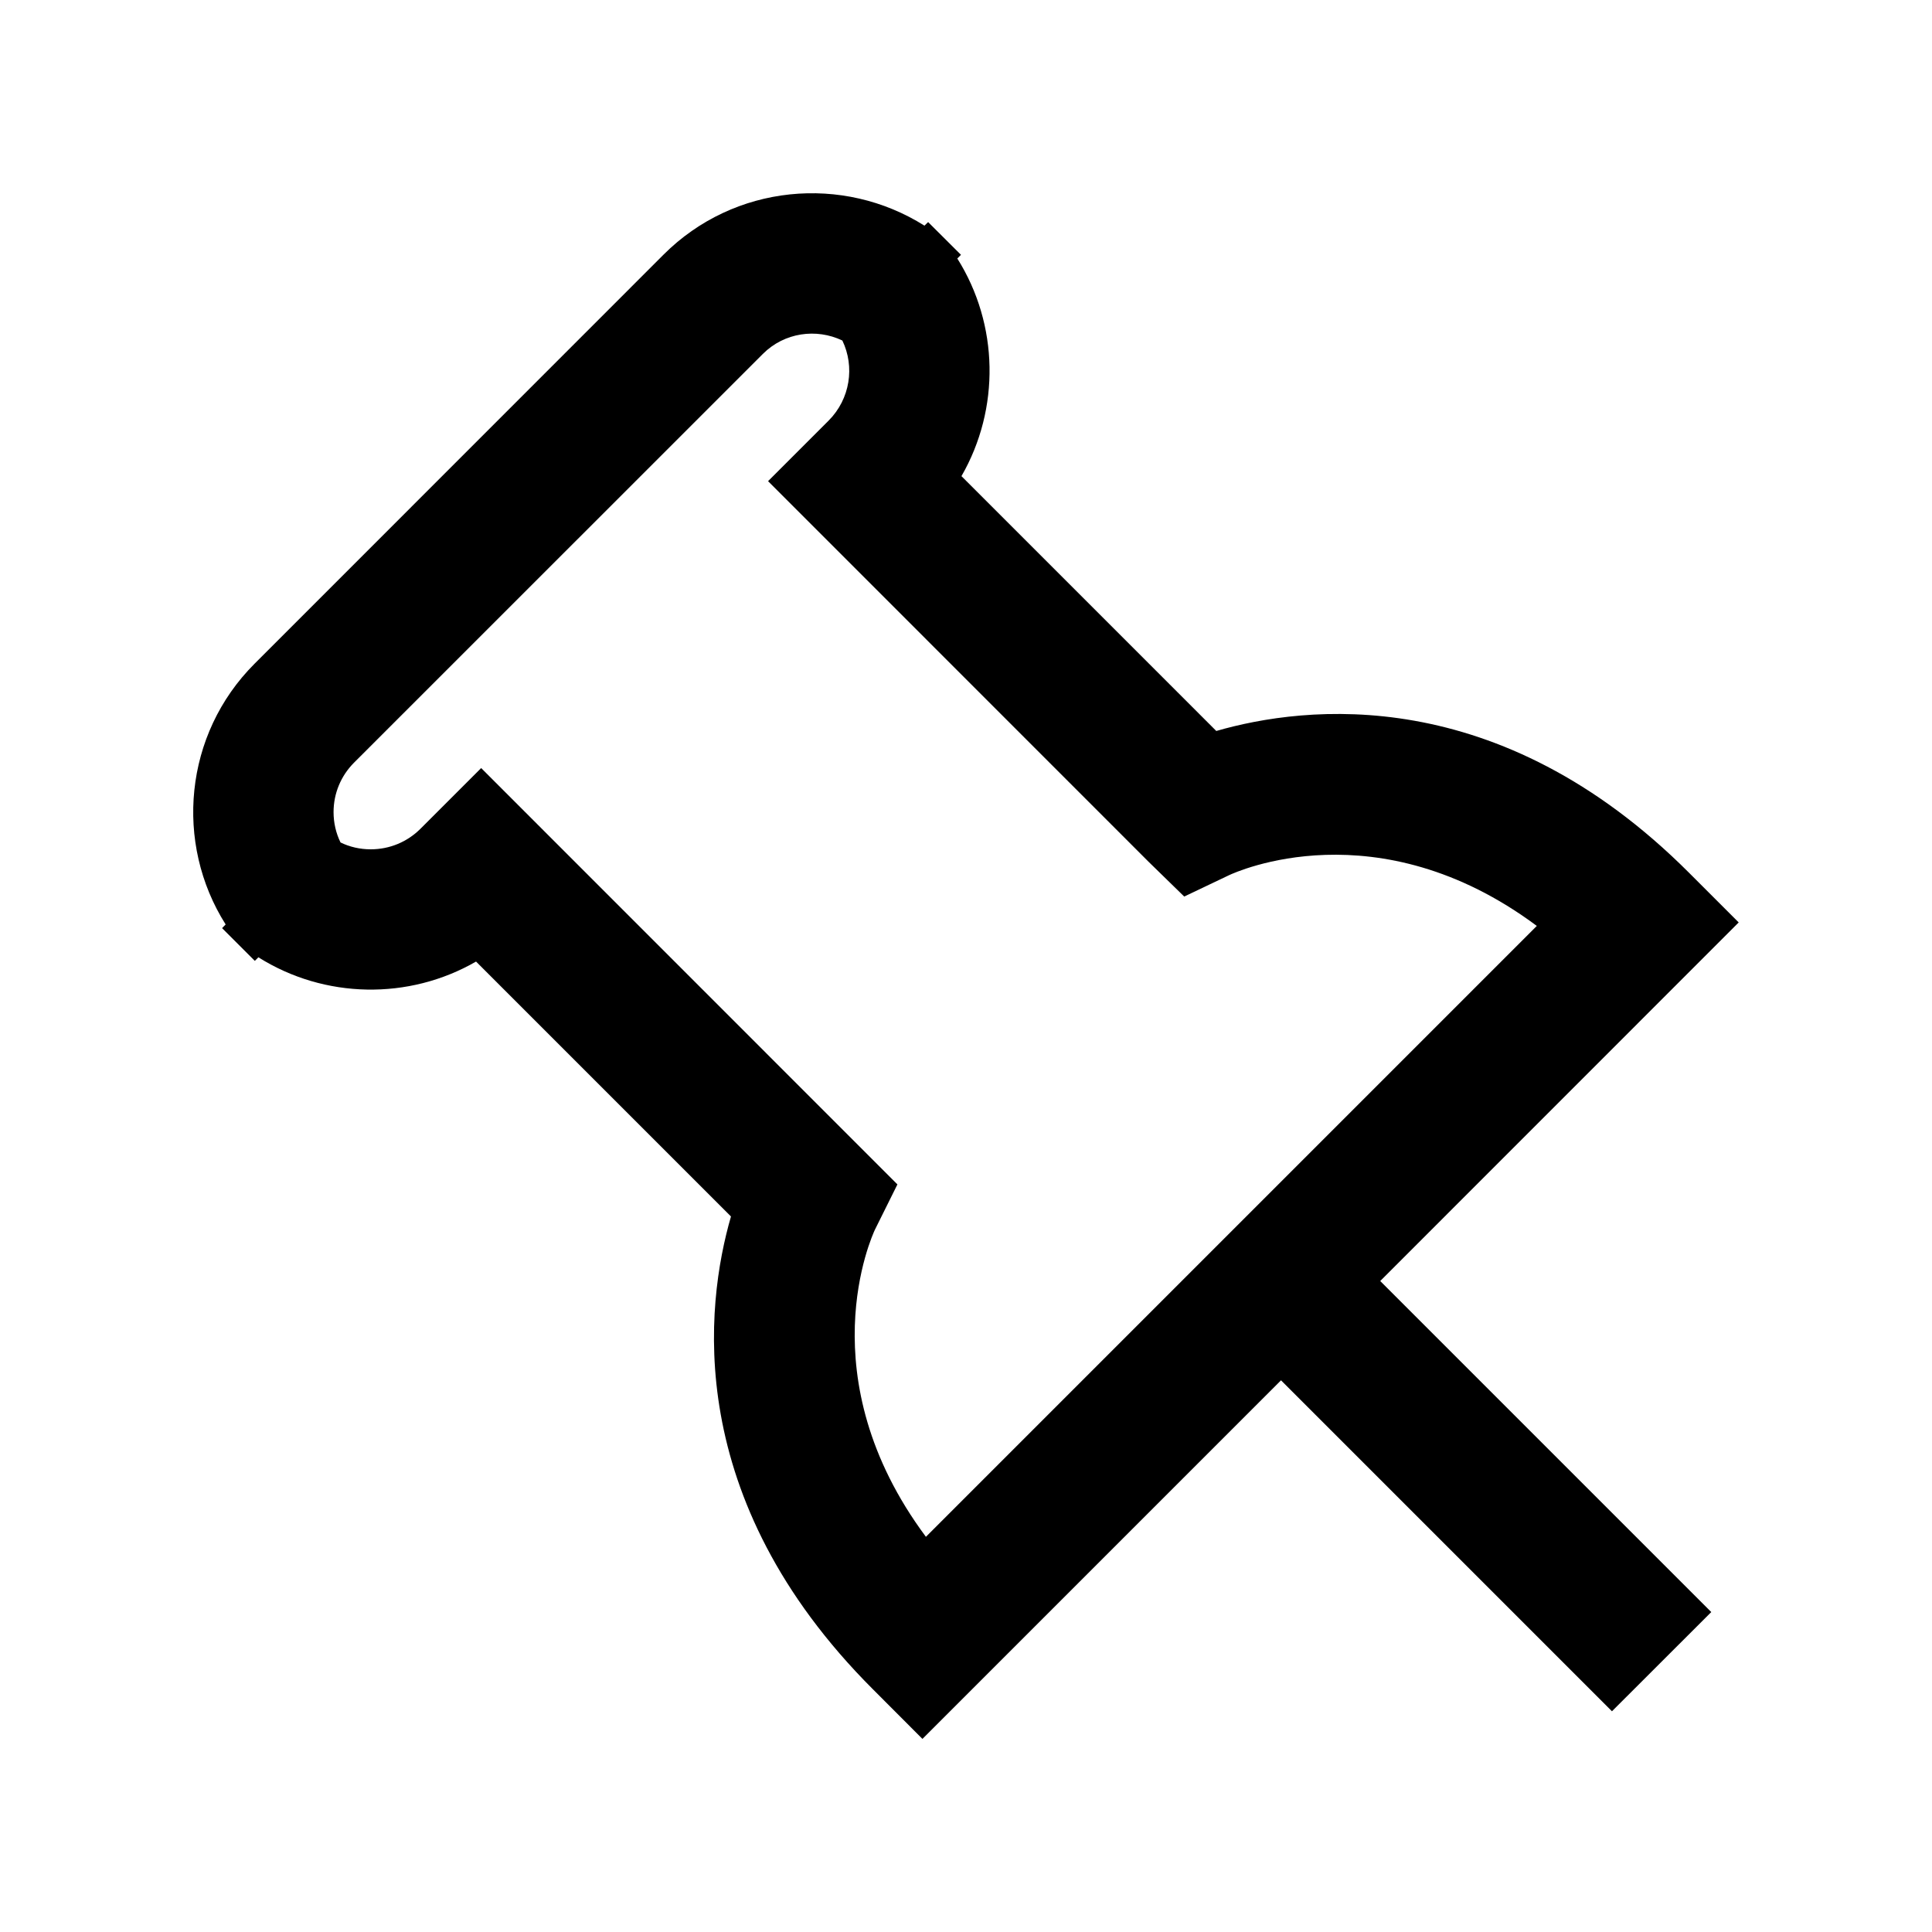
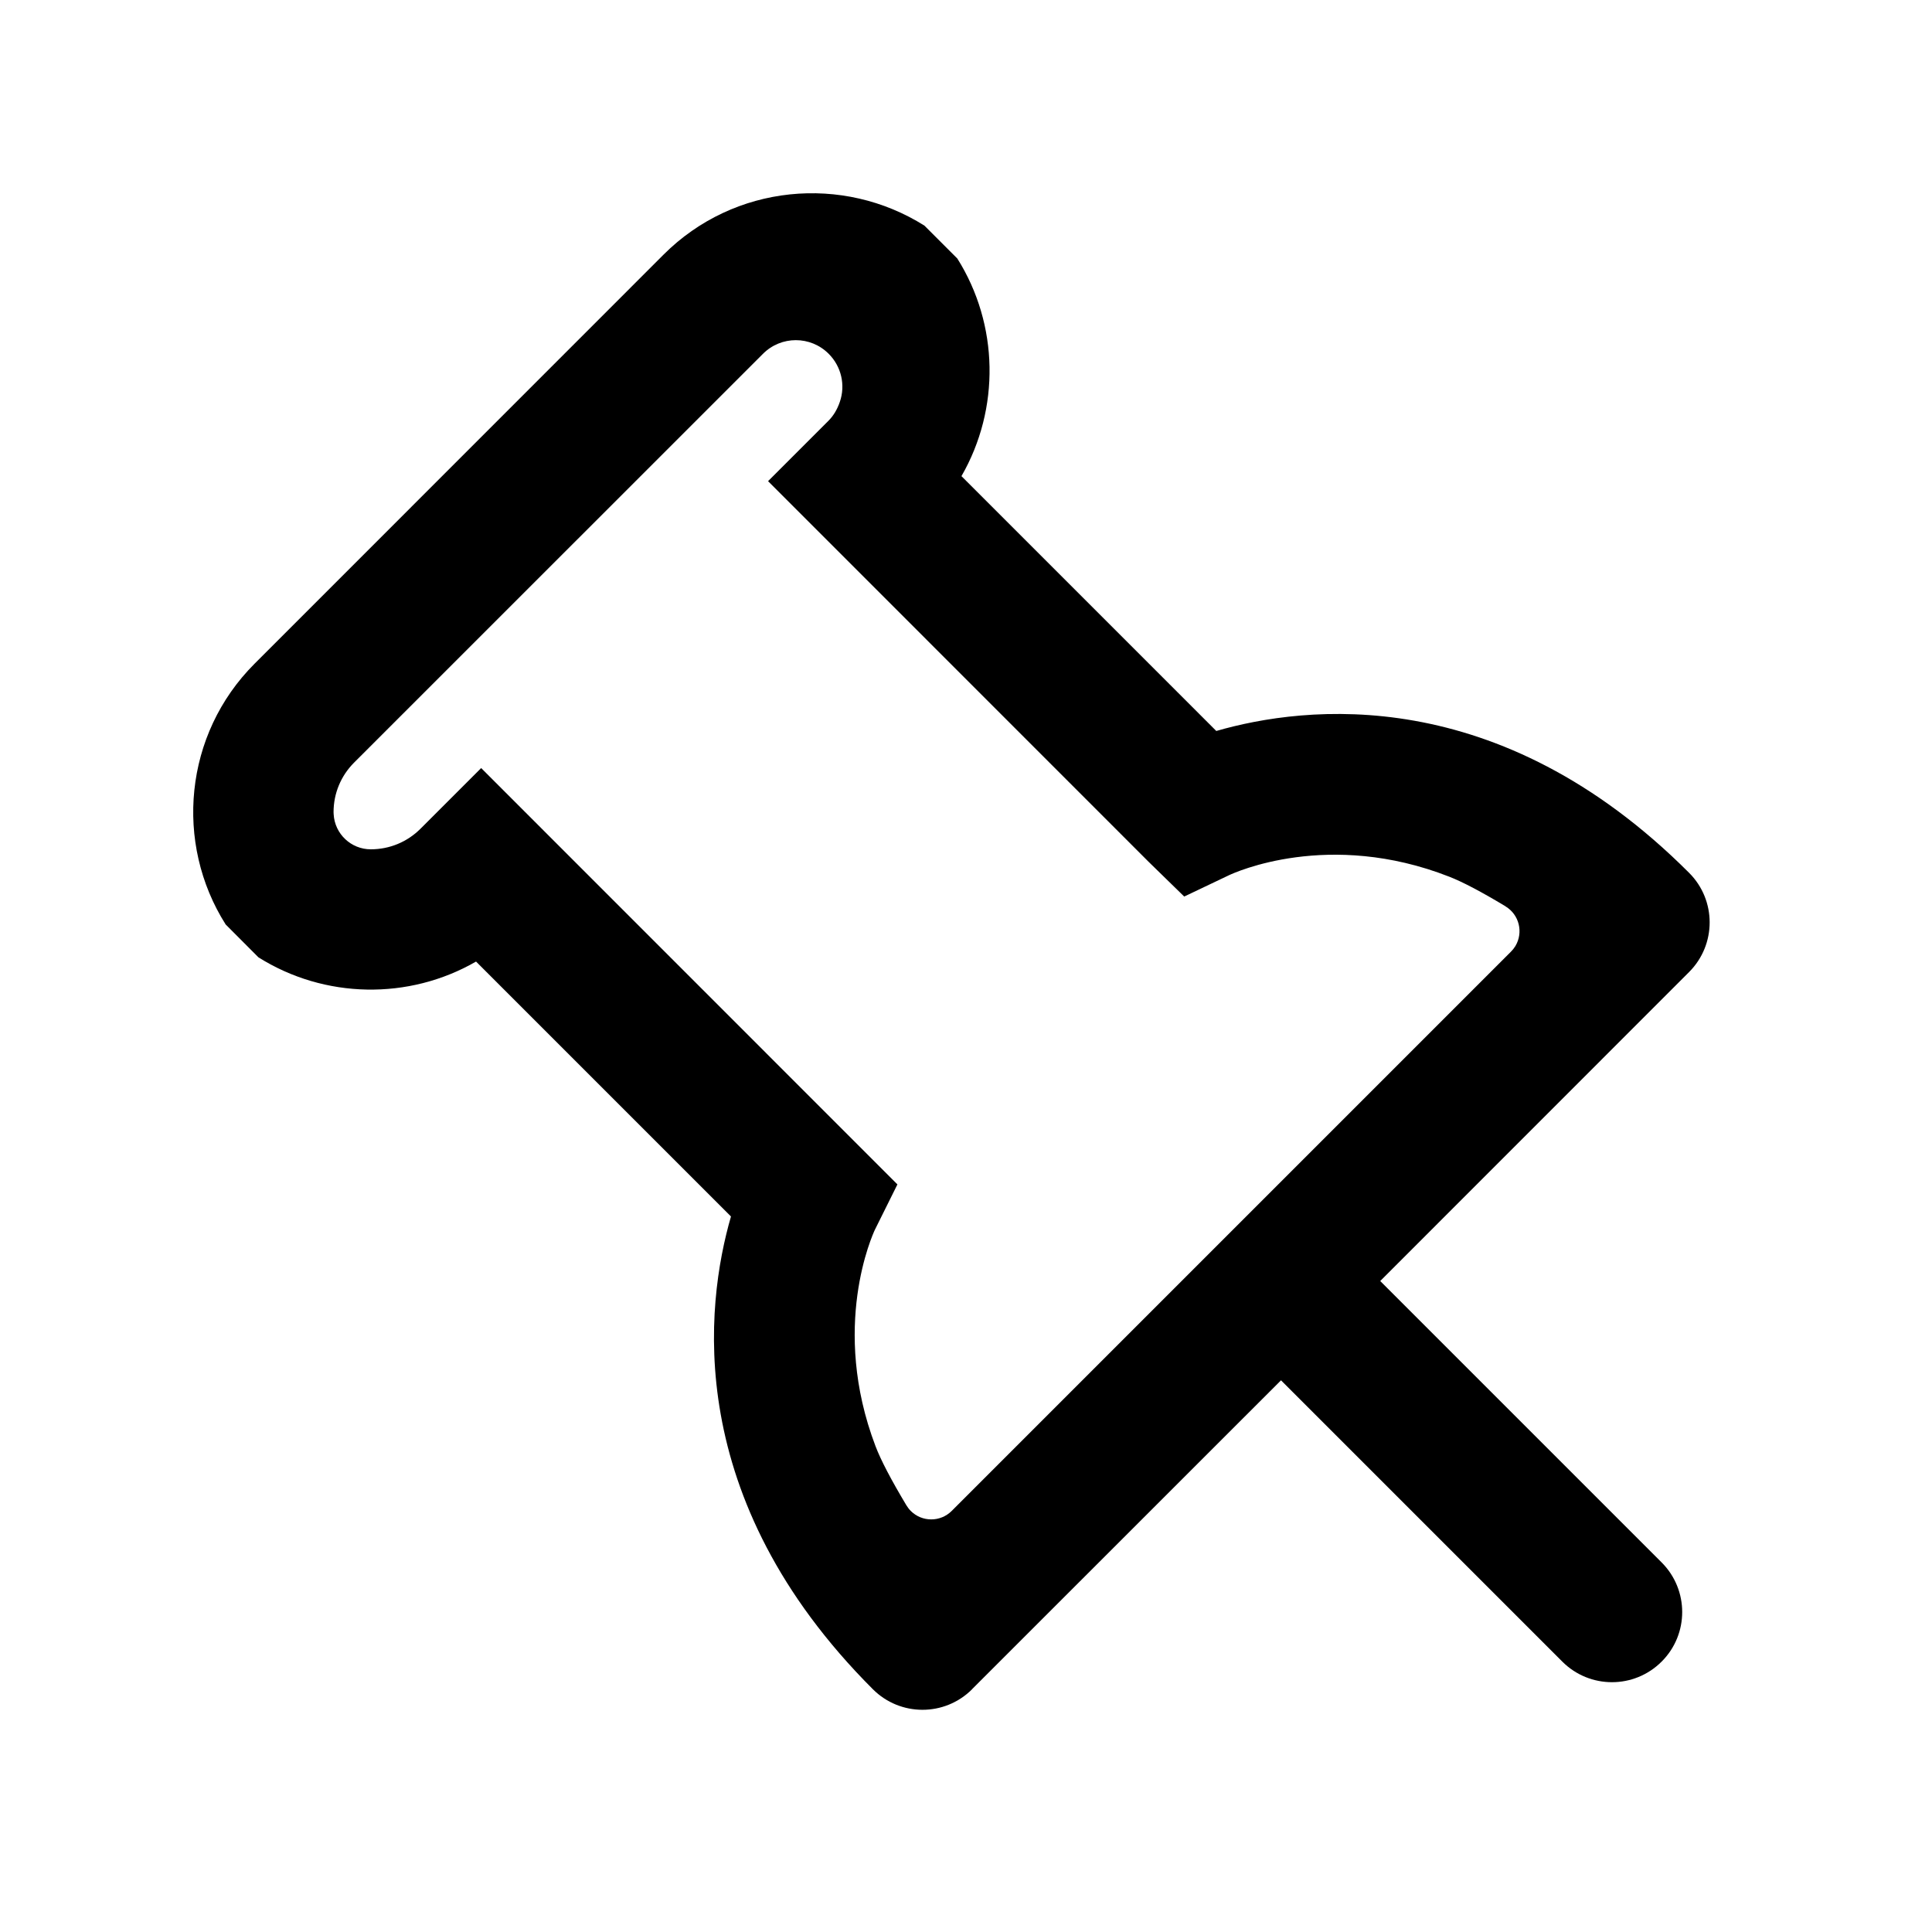
<svg id="pin" viewBox="0 0 20 20">
-   <path d="M9.057,12.73 L9.29,12.261 L4.981,7.951 L4.354,8.578 C4.216,8.716 4.033,8.792 3.838,8.792 L3.837,8.792 C3.728,8.792 3.621,8.768 3.525,8.721 C3.478,8.625 3.453,8.518 3.453,8.407 C3.453,8.213 3.529,8.033 3.662,7.898 L7.898,3.663 C8.119,3.442 8.45,3.396 8.72,3.525 C8.85,3.795 8.802,4.129 8.578,4.354 L7.951,4.981 L11.89,8.921 L12.259,9.281 L12.723,9.06 C12.791,9.028 14.257,8.356 15.909,9.585 L9.585,15.909 C8.356,14.257 9.028,12.792 9.057,12.73 Z M17.999,9.549 L17.486,9.036 C15.512,7.06 13.509,7.302 12.591,7.567 L9.953,4.929 C10.355,4.231 10.34,3.359 9.91,2.676 L9.948,2.638 L9.608,2.299 L9.57,2.336 C8.726,1.804 7.6,1.905 6.869,2.636 L2.635,6.871 C1.904,7.602 1.804,8.73 2.336,9.57 L2.299,9.608 L2.638,9.947 L2.675,9.91 C3.36,10.341 4.233,10.355 4.928,9.954 L7.567,12.593 C7.302,13.509 7.06,15.511 9.036,17.487 L9.549,18.001 L13.261,14.289 L16.687,17.715 L17.715,16.688 L14.288,13.261 L17.999,9.549 Z" />
+   <path d="M9.29,12.261 L4.981,7.951 L4.354,8.578 C4.216,8.716 4.033,8.792 3.838,8.792 C3.838,8.792 3.838,8.792 3.838,8.792 L3.838,8.792 C3.634,8.792 3.465,8.632 3.454,8.429 C3.453,8.421 3.453,8.414 3.453,8.407 C3.453,8.213 3.529,8.033 3.662,7.898 L7.898,3.663 C7.898,3.663 7.898,3.663 7.898,3.663 L7.898,3.663 C8.086,3.474 8.391,3.474 8.579,3.663 C8.709,3.793 8.754,3.986 8.694,4.16 C8.667,4.239 8.628,4.303 8.578,4.354 L7.951,4.981 L11.89,8.921 L12.259,9.281 L12.723,9.06 C12.778,9.034 13.754,8.586 15.004,9.076 C15.142,9.13 15.336,9.232 15.585,9.382 L15.585,9.383 C15.727,9.468 15.772,9.652 15.687,9.794 C15.674,9.815 15.659,9.834 15.642,9.851 L9.852,15.641 C9.735,15.758 9.545,15.758 9.428,15.641 C9.411,15.624 9.396,15.604 9.383,15.583 C9.225,15.319 9.118,15.115 9.063,14.97 C8.594,13.737 9.034,12.779 9.057,12.73 L9.29,12.261 Z M17.486,9.036 C15.512,7.06 13.509,7.302 12.591,7.567 L9.953,4.929 C10.355,4.231 10.34,3.359 9.91,2.676 L9.57,2.336 C8.726,1.804 7.6,1.905 6.869,2.636 L2.635,6.871 C1.904,7.602 1.804,8.73 2.336,9.57 L2.675,9.91 C3.36,10.341 4.233,10.355 4.928,9.954 L7.567,12.593 C7.302,13.509 7.06,15.511 9.036,17.487 L9.036,17.487 C9.319,17.77 9.778,17.771 10.062,17.488 C10.062,17.487 10.062,17.487 10.062,17.487 L13.261,14.289 L16.173,17.201 C16.457,17.485 16.917,17.485 17.201,17.201 L17.201,17.201 C17.485,16.918 17.485,16.458 17.201,16.174 C17.201,16.174 17.201,16.174 17.201,16.174 L14.288,13.261 L17.486,10.062 C17.769,9.778 17.769,9.319 17.486,9.036 Z" />
</svg>
